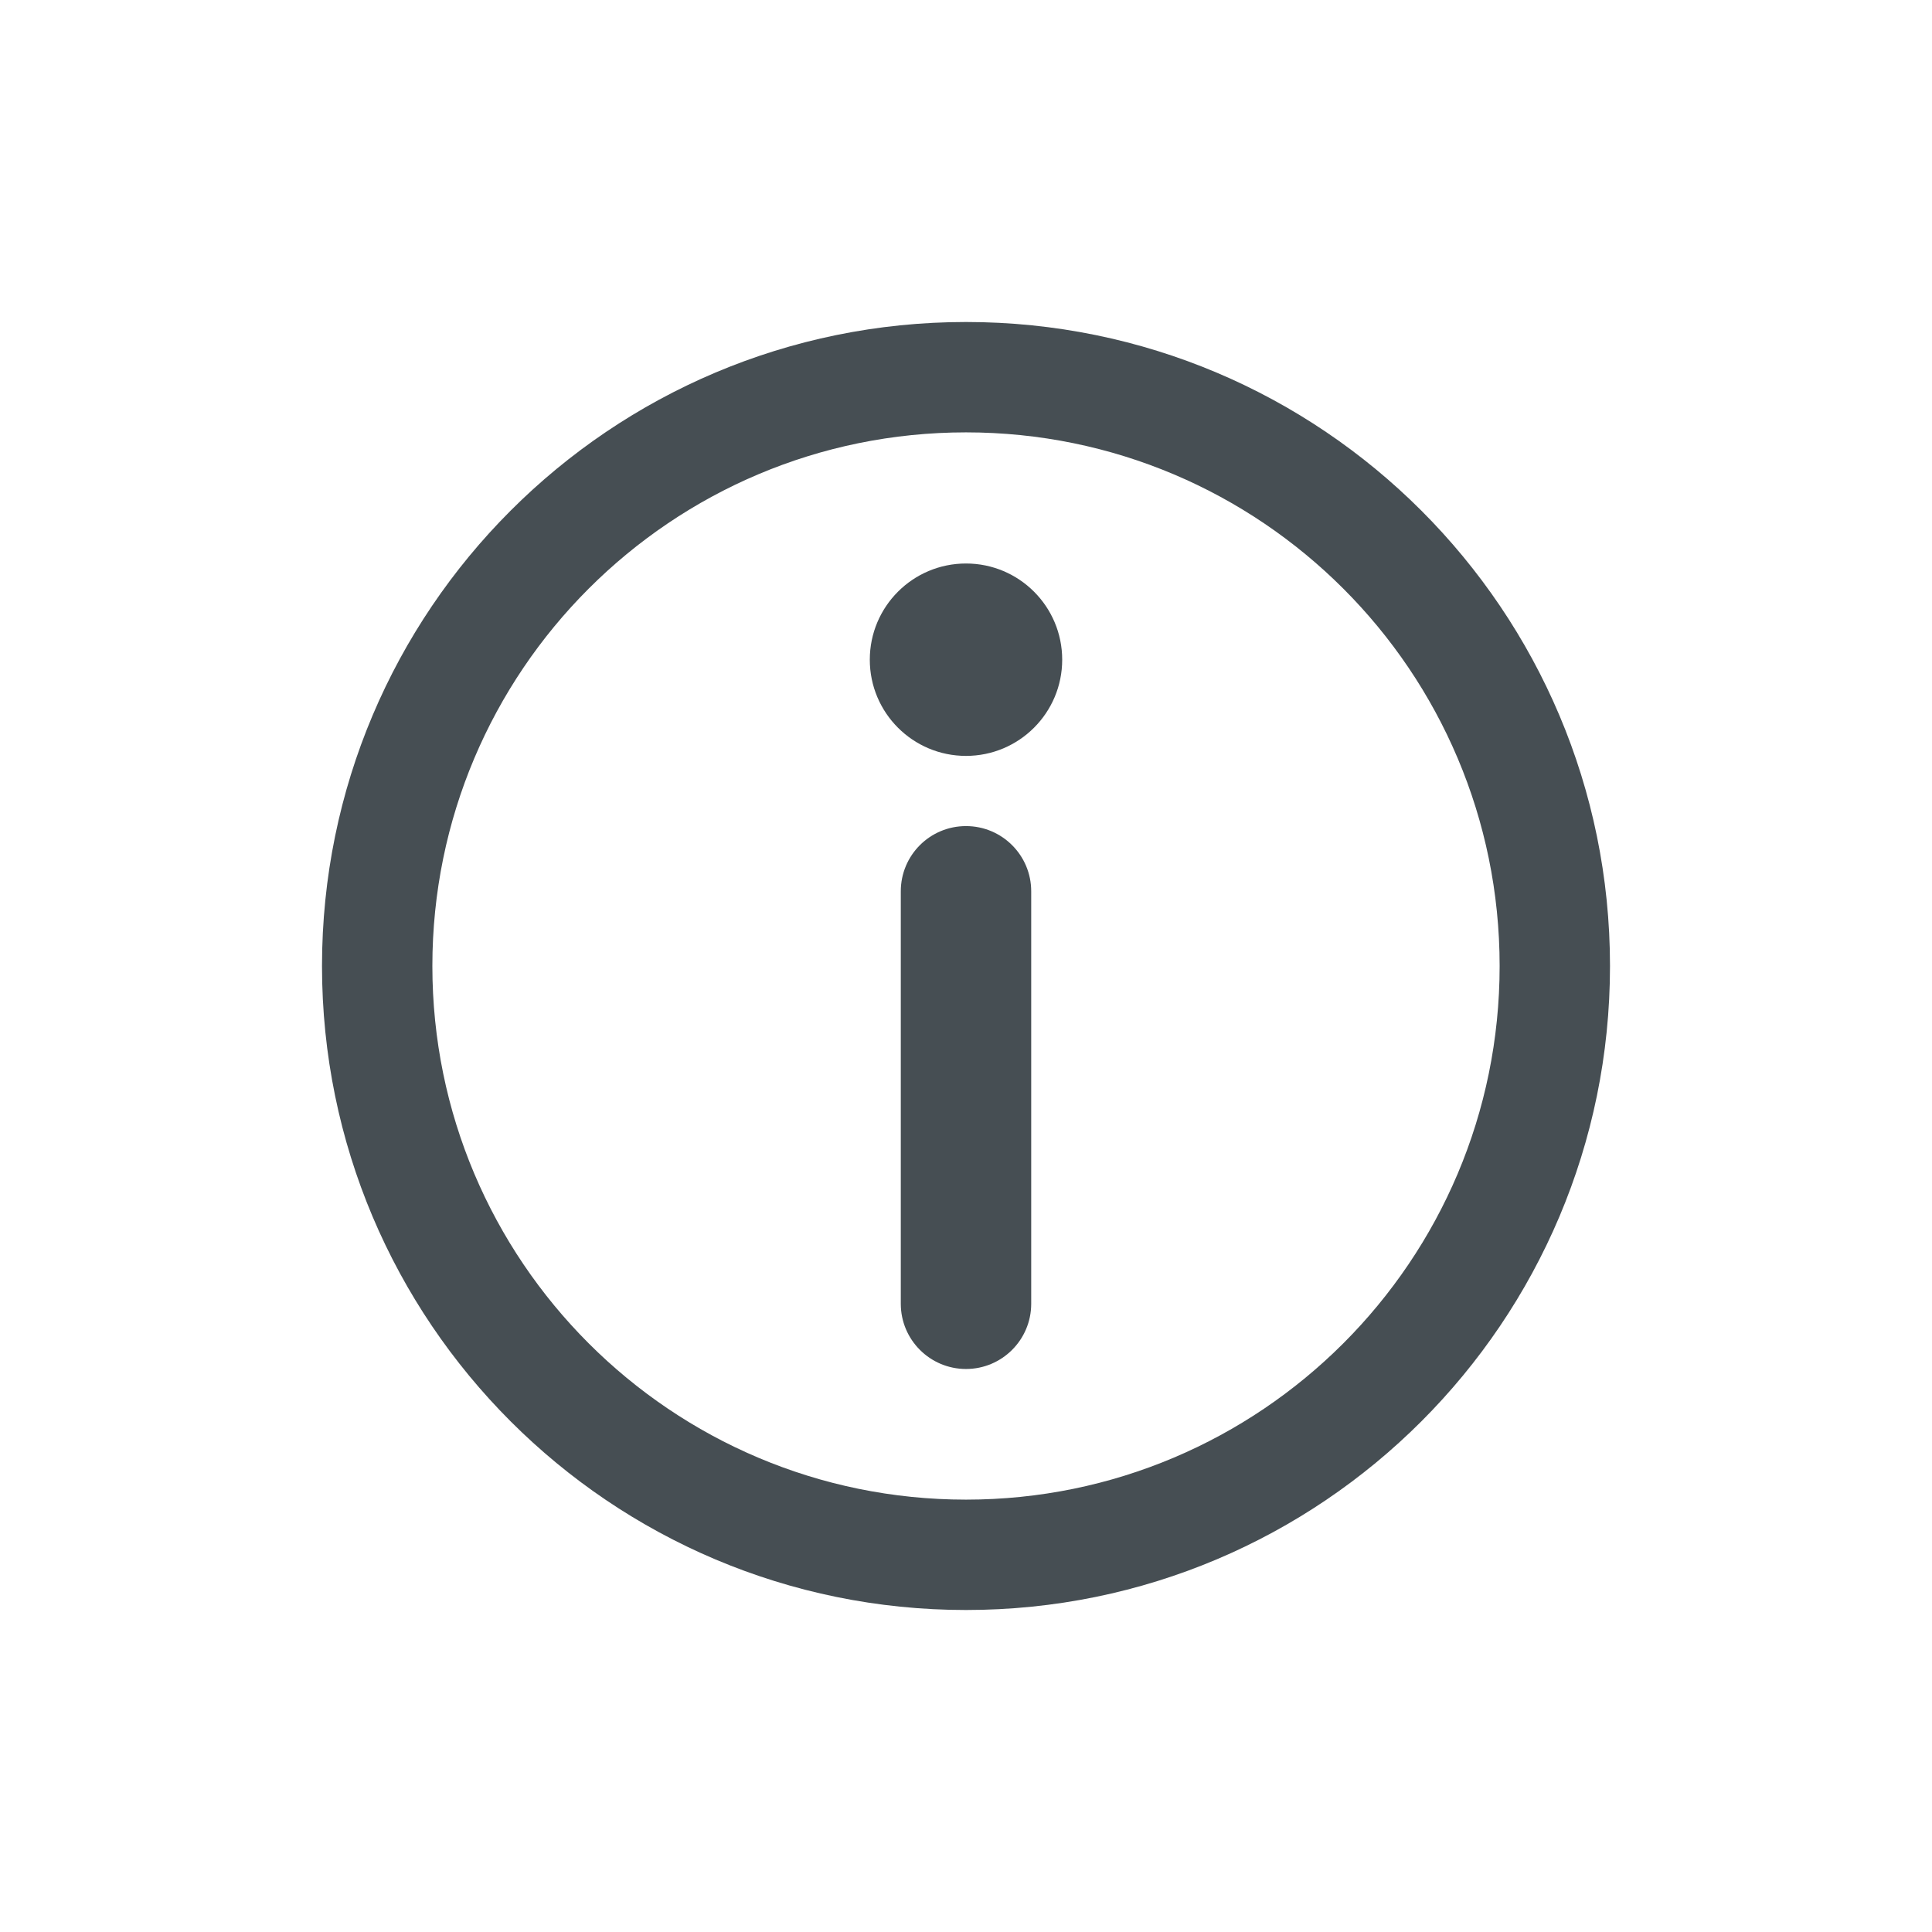
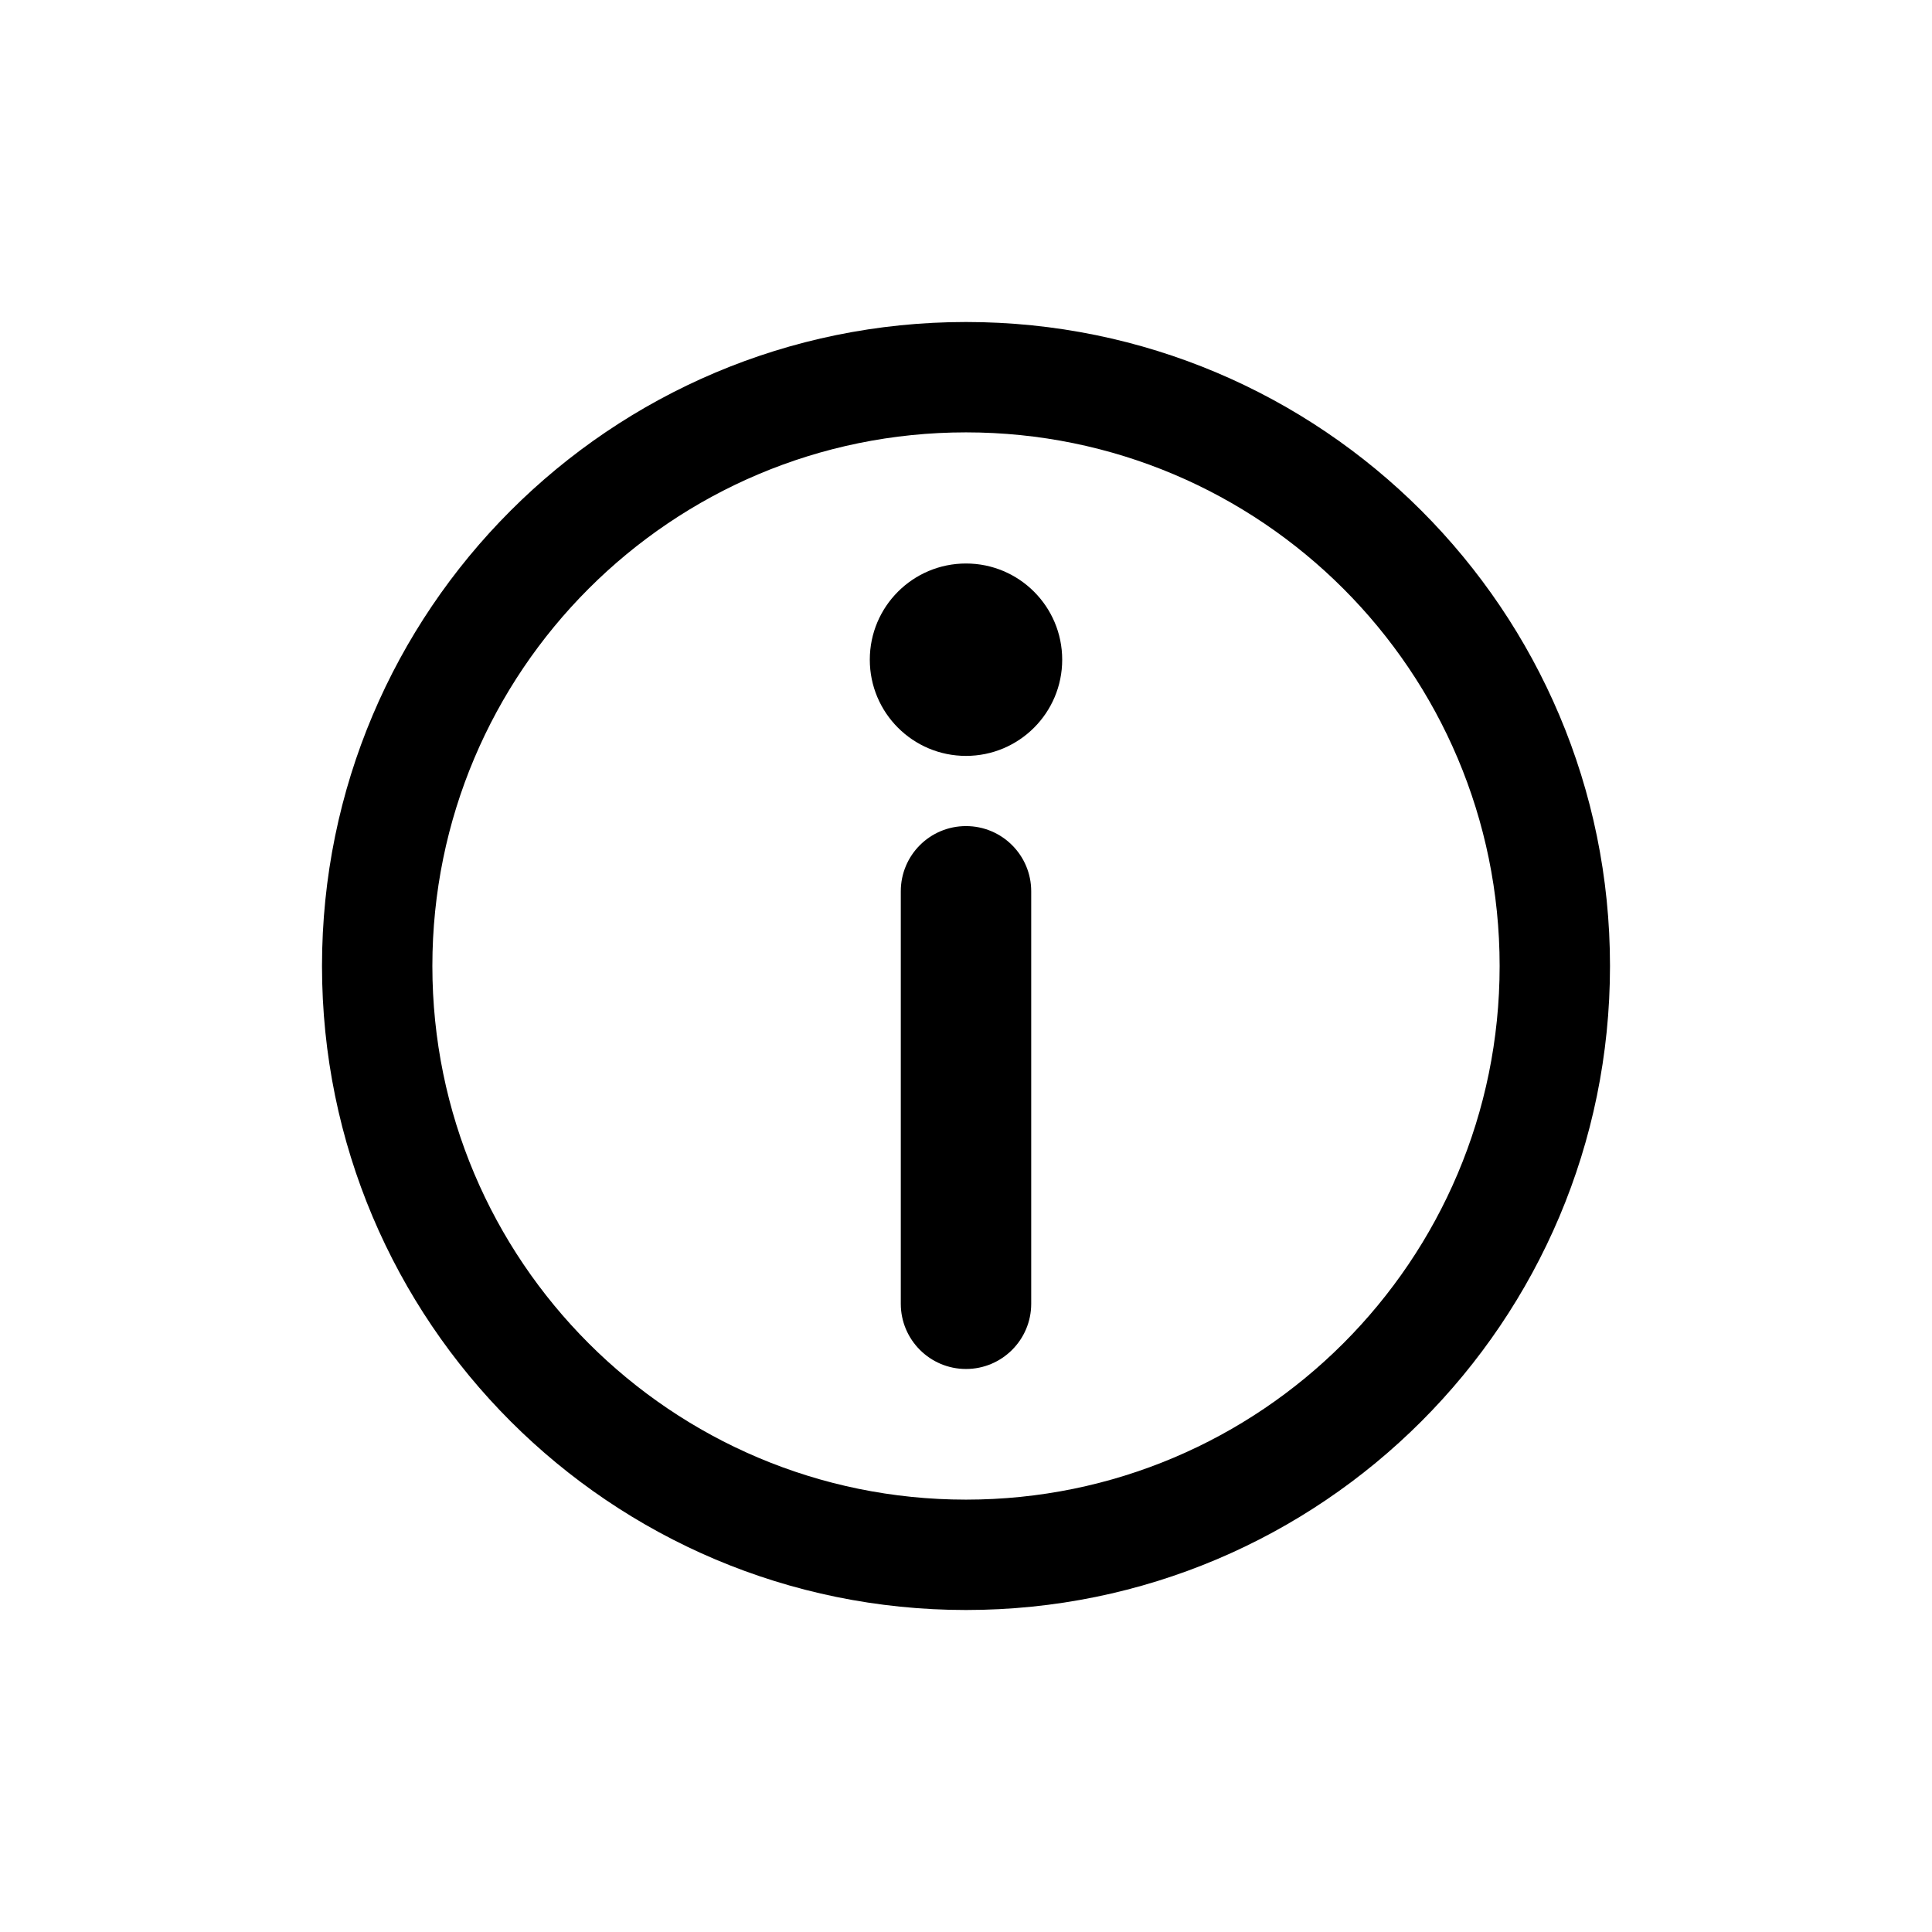
- <svg xmlns="http://www.w3.org/2000/svg" width="24" height="24" viewBox="0 0 24 24" fill="none">
-   <path fill-rule="evenodd" clip-rule="evenodd" d="M12 5.371C8.339 5.371 5.371 8.339 5.371 12C5.371 15.661 8.339 18.629 12 18.629C15.661 18.629 18.629 15.661 18.629 12C18.629 8.339 15.661 5.371 12 5.371ZM4 12C4 7.582 7.582 4 12 4C16.418 4 20 7.582 20 12C20 16.418 16.418 20 12 20C7.582 20 4 16.418 4 12Z" fill="#464E53" />
-   <path fill-rule="evenodd" clip-rule="evenodd" d="M12.81 11.072C12.81 10.624 12.447 10.262 12 10.262C11.552 10.262 11.19 10.624 11.19 11.072L11.19 16.196C11.19 16.643 11.553 17.006 12 17.006C12.447 17.006 12.81 16.643 12.81 16.196L12.81 11.072ZM12 7C11.34 7 10.805 7.535 10.805 8.195C10.805 8.855 11.34 9.39 12 9.39C12.66 9.39 13.195 8.855 13.195 8.195C13.195 7.535 12.66 7 12 7Z" fill="#464E53" />
+ <svg xmlns="http://www.w3.org/2000/svg" width="24" height="24" viewBox="0 0 24 24">
+   <path fill-rule="evenodd" clip-rule="evenodd" d="M12 5.371C8.339 5.371 5.371 8.339 5.371 12C5.371 15.661 8.339 18.629 12 18.629C15.661 18.629 18.629 15.661 18.629 12C18.629 8.339 15.661 5.371 12 5.371ZM4 12C4 7.582 7.582 4 12 4C16.418 4 20 7.582 20 12C20 16.418 16.418 20 12 20C7.582 20 4 16.418 4 12Z" />
+   <path fill-rule="evenodd" clip-rule="evenodd" d="M12.81 11.072C12.81 10.624 12.447 10.262 12 10.262C11.552 10.262 11.19 10.624 11.19 11.072L11.19 16.196C11.19 16.643 11.553 17.006 12 17.006C12.447 17.006 12.81 16.643 12.81 16.196L12.81 11.072ZM12 7C11.34 7 10.805 7.535 10.805 8.195C10.805 8.855 11.34 9.39 12 9.39C12.66 9.39 13.195 8.855 13.195 8.195C13.195 7.535 12.66 7 12 7Z" />
</svg>
